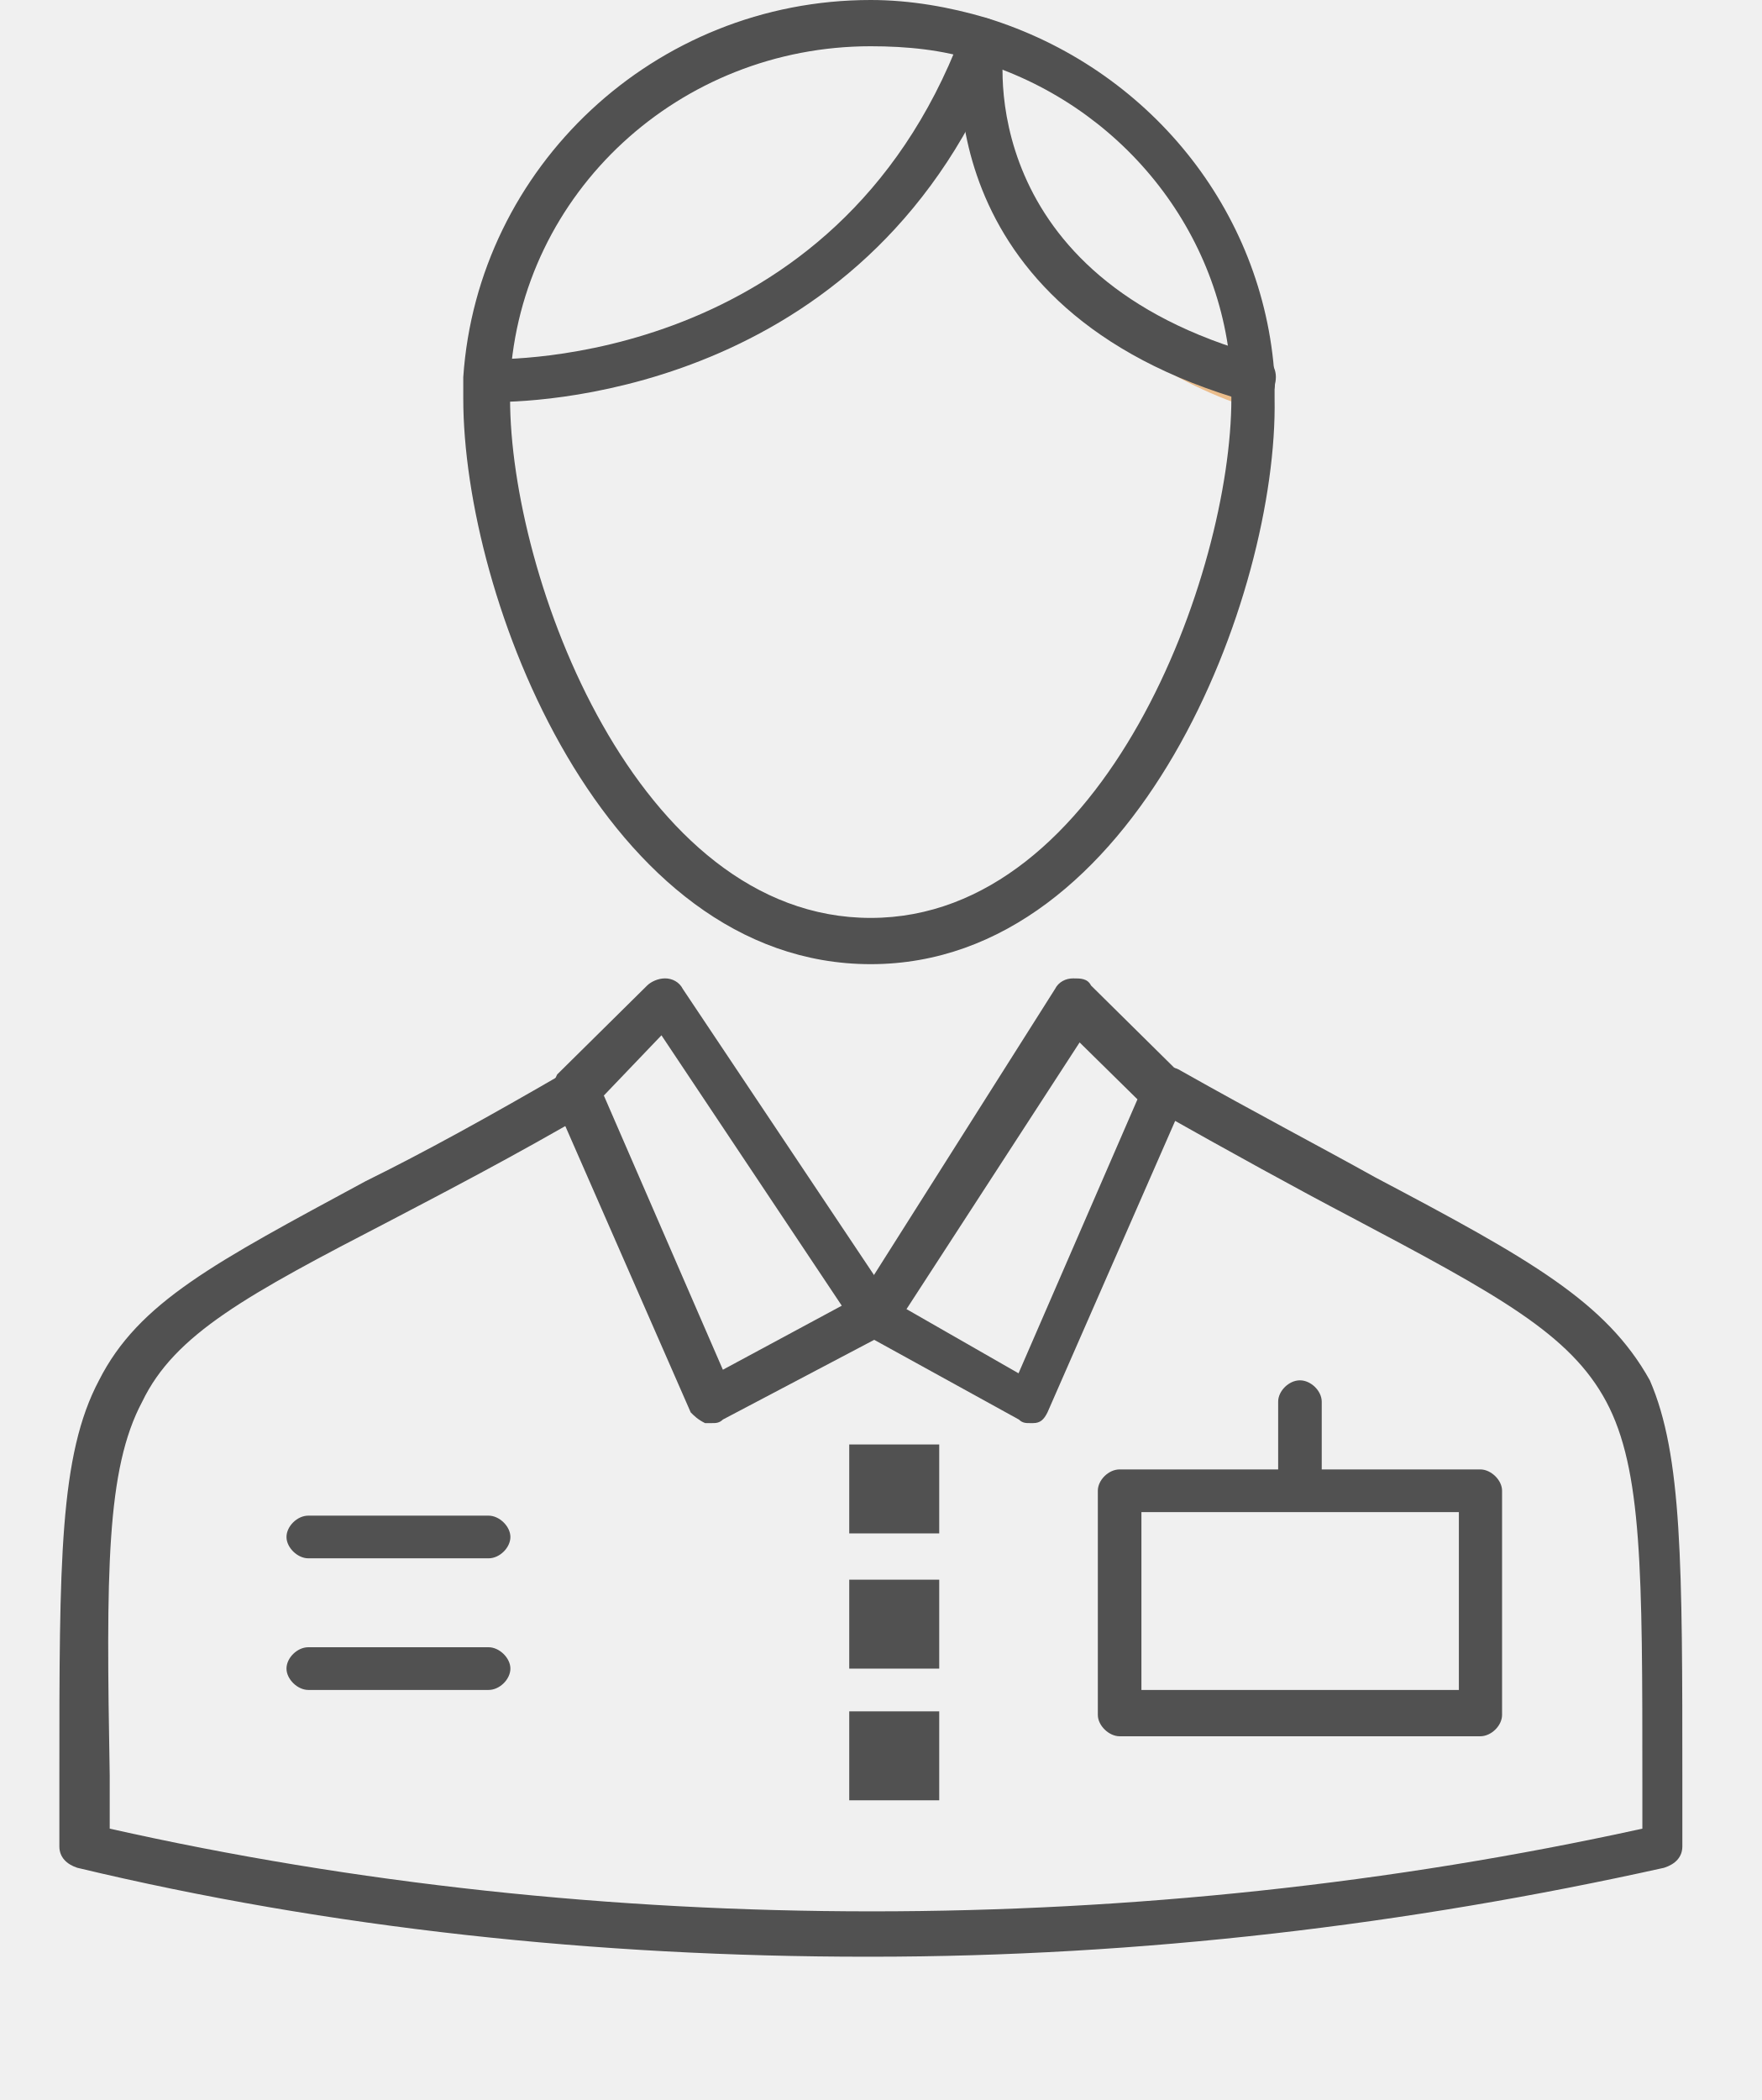
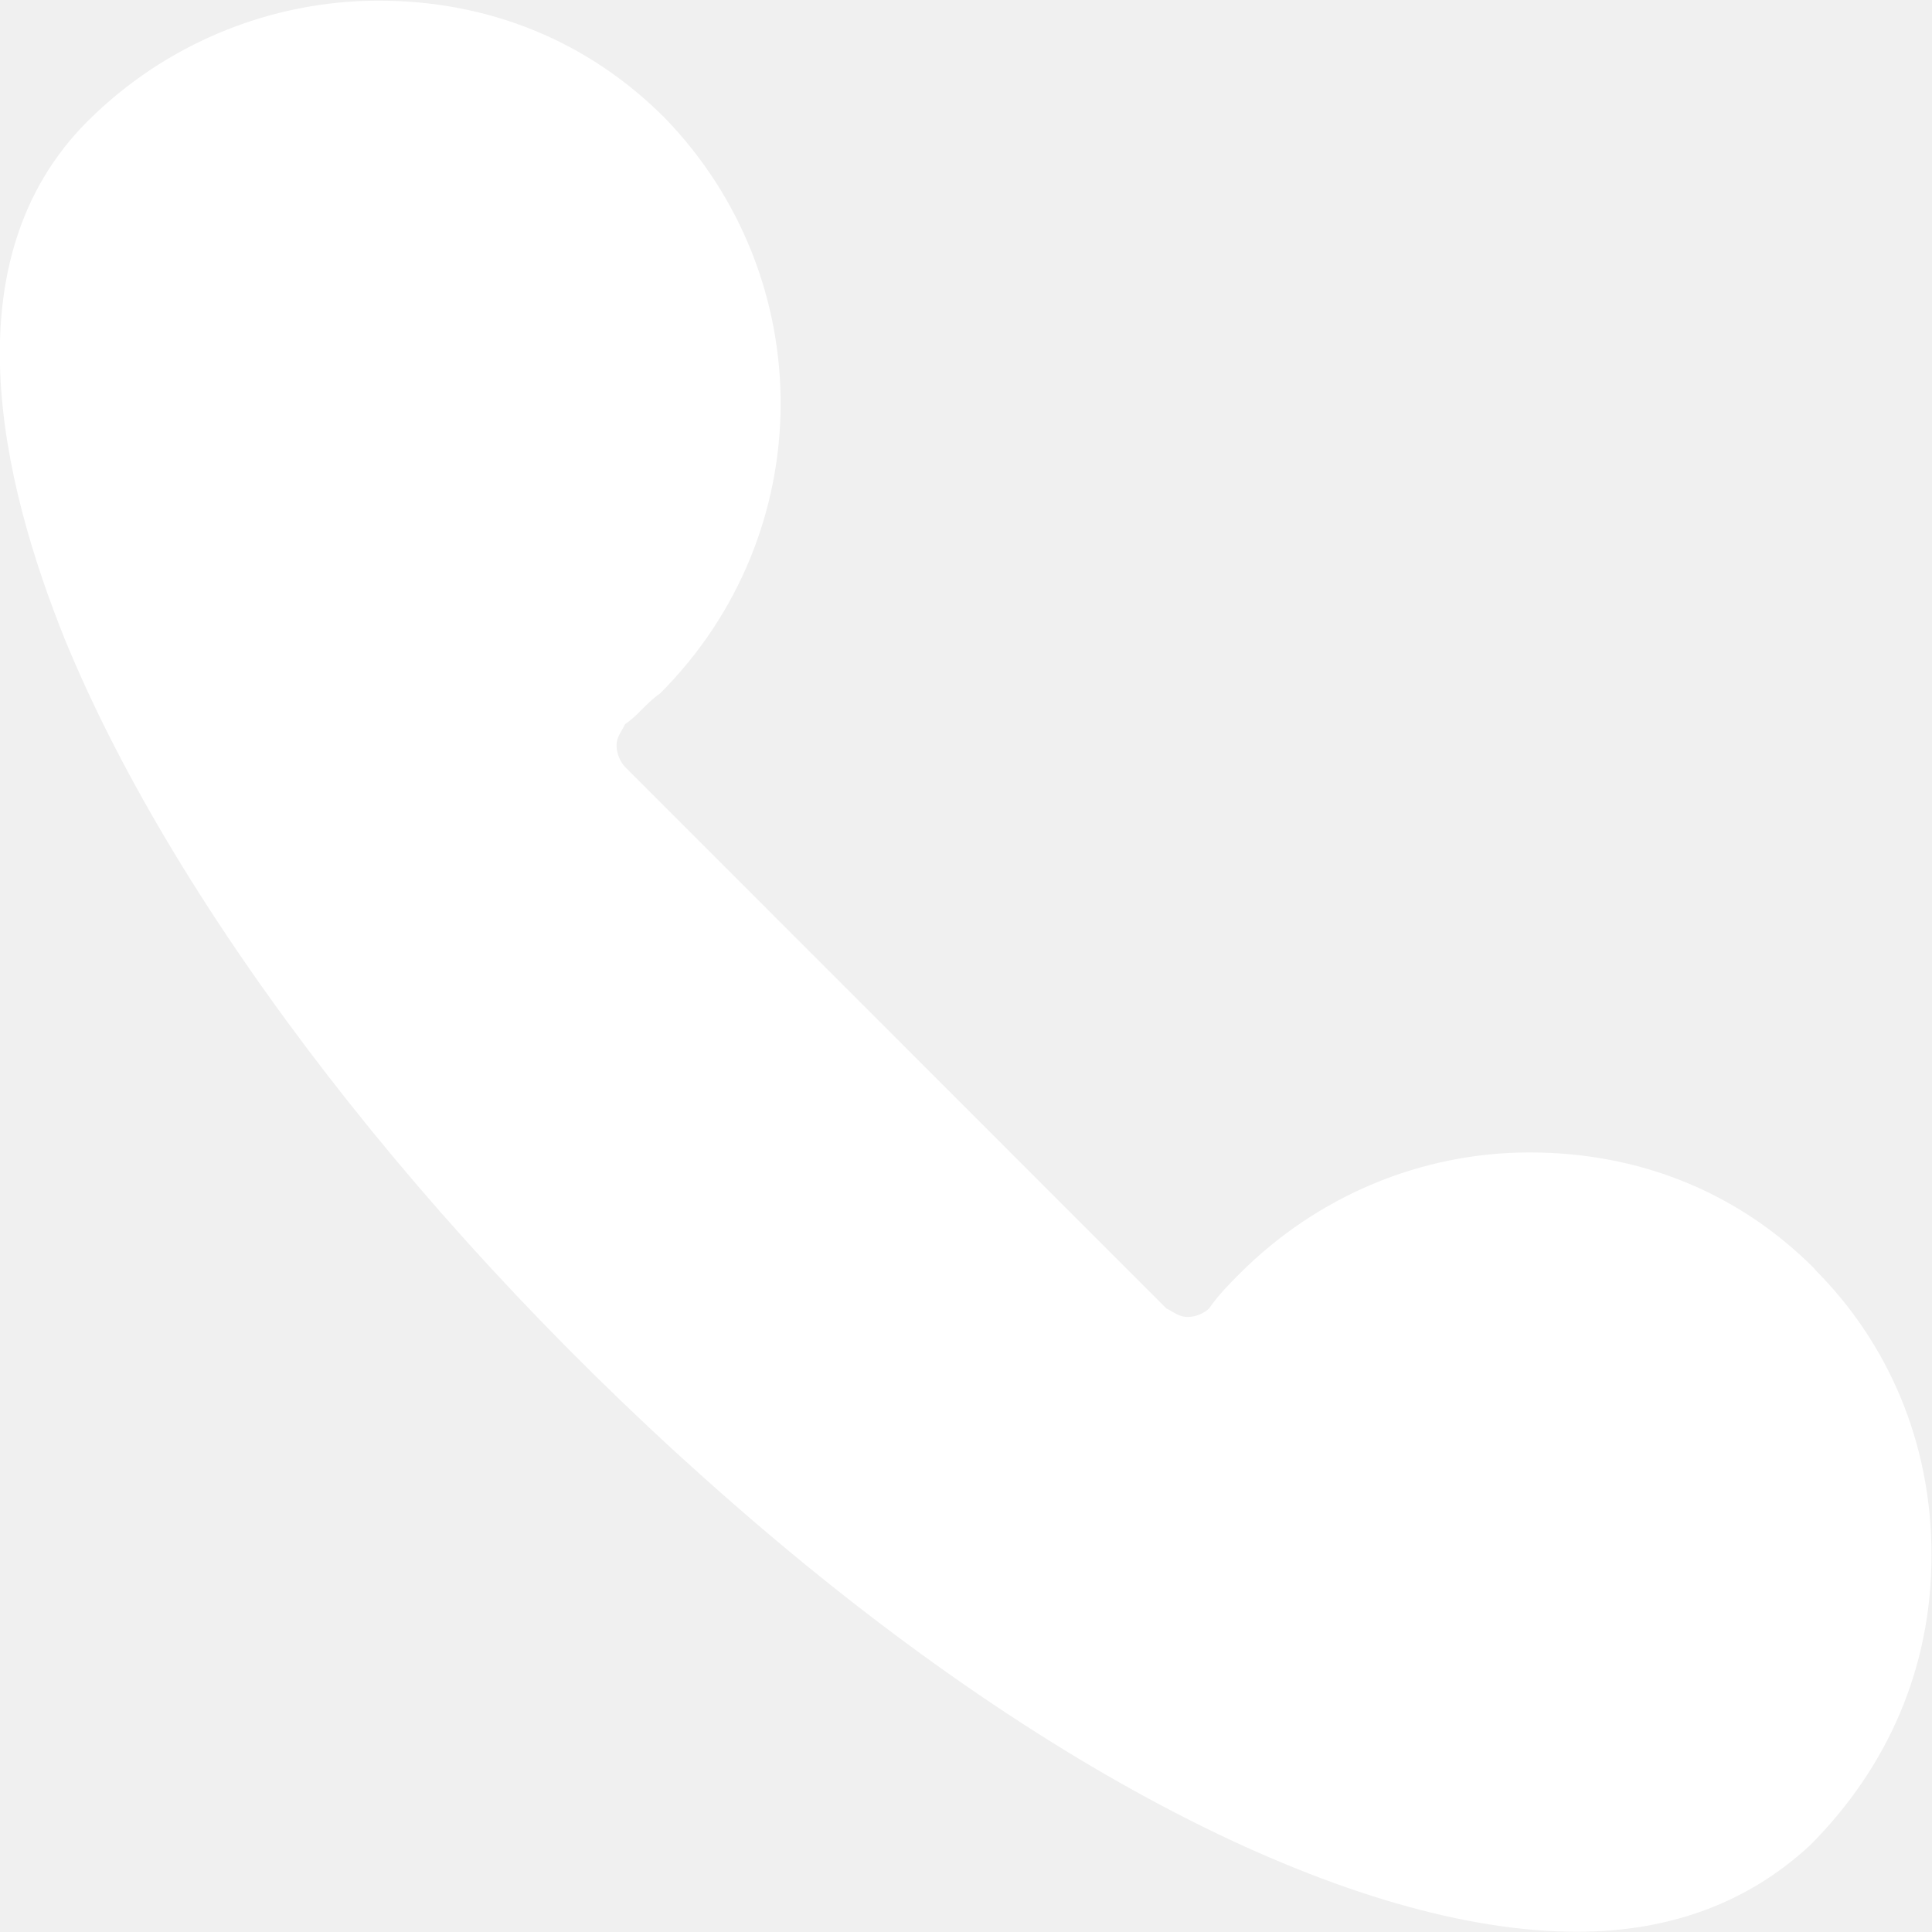
- <svg xmlns="http://www.w3.org/2000/svg" width="73" height="87" viewBox="0 0 73 87" fill="none">
-   <path d="M51.925 16.951V15.624C48.344 14.593 45.799 12.971 44.157 11.35C45.503 13.561 47.885 15.624 51.925 16.951Z" fill="#EABD8C" />
-   <path d="M38.918 70.899H35.189V74.584H38.918V70.899Z" fill="#515151" />
-   <path d="M38.918 65.444H35.189V69.129H38.918V65.444Z" fill="#515151" />
-   <path d="M38.918 59.842H35.189V63.527H38.918V59.842Z" fill="#515151" />
-   <path d="M20.246 64.559H12.774C12.33 64.559 11.871 64.117 11.871 63.675C11.871 63.233 12.315 62.791 12.774 62.791H20.246C20.69 62.791 21.149 63.233 21.149 63.675C21.149 64.117 20.705 64.559 20.246 64.559Z" fill="#515151" />
-   <path d="M20.246 70.012H12.774C12.33 70.012 11.871 69.569 11.871 69.127C11.871 68.685 12.315 68.243 12.774 68.243H20.246C20.69 68.243 21.149 68.685 21.149 69.127C21.149 69.569 20.705 70.012 20.246 70.012Z" fill="#515151" />
-   <path d="M35.93 81.064C24.729 81.064 13.661 79.885 3.2 77.379C2.756 77.232 2.46 76.937 2.46 76.495V73.547C2.46 64.703 2.46 60.281 4.102 57.186C5.745 53.943 8.882 52.322 15.155 48.932C17.552 47.752 20.231 46.278 23.53 44.362C23.974 44.068 24.581 44.215 24.877 44.657C25.173 45.099 25.025 45.689 24.581 45.984C21.296 47.9 18.455 49.374 16.206 50.553C10.228 53.648 7.239 55.27 5.893 58.07C4.398 60.871 4.398 65.145 4.546 73.547V75.758C24.862 80.327 47.278 80.327 68.053 75.758V73.842C68.053 65.145 68.053 60.871 66.558 58.07C65.064 55.27 62.075 53.648 55.949 50.406C53.7 49.226 51.022 47.752 47.885 45.984C47.441 45.689 47.293 45.099 47.589 44.657C47.885 44.215 48.492 44.068 48.936 44.362C52.072 46.131 54.617 47.458 57 48.784C63.421 52.174 66.558 53.943 68.363 57.186C69.71 60.281 69.71 64.85 69.71 73.842V76.495C69.71 76.937 69.414 77.232 68.955 77.379C58.346 79.737 47.293 81.064 36.078 81.064H35.93Z" fill="#515151" />
-   <path d="M36.079 39.944C25.026 39.944 19.196 24.763 19.196 16.508V15.624C19.788 6.928 27.113 0 36.079 0C37.721 0 39.364 0.295 40.858 0.737C47.576 2.801 52.37 8.696 52.814 15.624V16.508C52.962 24.615 47.132 39.944 36.079 39.944ZM36.079 1.916C28.163 1.916 21.579 7.959 21.135 15.771V16.508C21.135 23.878 26.373 38.028 36.079 38.028C45.786 38.028 51.023 23.731 51.023 16.508V15.771C50.727 9.581 46.392 4.274 40.414 2.506C39.068 2.064 37.574 1.916 36.079 1.916Z" fill="#515151" />
-   <path d="M42.663 58.957C42.515 58.957 42.367 58.957 42.219 58.81L35.797 55.272C35.65 55.125 35.354 54.978 35.354 54.683C35.354 54.388 35.354 54.241 35.502 53.946L43.714 40.975C43.862 40.68 44.157 40.533 44.468 40.533C44.779 40.533 45.06 40.533 45.208 40.828L48.937 44.513C49.233 44.807 49.233 45.249 49.085 45.544L43.403 58.515C43.255 58.81 43.107 58.957 42.811 58.957H42.663ZM37.573 54.241L42.204 56.894L47.132 45.544L44.735 43.186L37.558 54.241H37.573Z" fill="#515151" />
-   <path d="M29.509 58.957H29.213C28.917 58.81 28.769 58.663 28.621 58.515L22.939 45.544C22.791 45.249 22.939 44.807 23.087 44.513L26.816 40.828C26.964 40.68 27.26 40.533 27.556 40.533C27.852 40.533 28.148 40.68 28.296 40.975L36.966 53.946C37.114 54.093 37.114 54.388 37.114 54.683C37.114 54.978 36.818 55.125 36.67 55.272L29.953 58.81C29.805 58.957 29.657 58.957 29.509 58.957ZM25.026 45.397L29.953 56.746L34.88 54.093L27.408 42.891L25.011 45.397H25.026Z" fill="#515151" />
-   <path d="M61.337 71.931H46.393C45.949 71.931 45.49 71.488 45.49 71.046V61.76C45.49 61.318 45.934 60.876 46.393 60.876H61.337C61.781 60.876 62.24 61.318 62.24 61.76V71.046C62.24 71.488 61.796 71.931 61.337 71.931ZM47.296 70.014H60.45V62.645H47.296V70.014Z" fill="#515151" />
-   <path d="M53.864 62.639C53.42 62.639 52.962 62.197 52.962 61.754V58.069C52.962 57.627 53.405 57.185 53.864 57.185C54.323 57.185 54.767 57.627 54.767 58.069V61.754C54.767 62.197 54.323 62.639 53.864 62.639Z" fill="#515151" />
-   <path d="M51.926 16.657H51.778C38.18 12.825 39.823 2.065 39.823 1.623V1.475C39.971 1.033 40.267 0.738 40.725 0.738C41.184 0.738 41.628 1.18 41.628 1.623V1.77C41.48 2.36 40.429 11.498 52.237 14.741C52.681 14.888 52.977 15.33 52.829 15.92C52.829 16.362 52.385 16.657 51.926 16.657Z" fill="#515151" />
-   <path d="M20.541 16.654H20.245C19.801 16.654 19.343 16.212 19.343 15.77C19.343 15.327 19.787 14.885 20.245 14.885C20.837 14.885 34.598 15.18 39.821 1.472C39.969 1.03 40.561 0.735 41.019 0.882C41.463 1.03 41.759 1.619 41.611 2.062C36.225 16.064 22.628 16.654 20.541 16.654Z" fill="#515151" />
+ <svg xmlns="http://www.w3.org/2000/svg" width="24" height="24" viewBox="0 0 24 24" fill="none">
+   <g clip-path="url(#clip0_2091_35)">
+     <path d="M22.548 15.768C21.583 14.796 20.345 14.316 19.001 14.316C17.656 14.316 16.365 14.855 15.4 15.821C15.293 15.928 15.133 16.088 15.021 16.253C14.968 16.307 14.861 16.36 14.754 16.36C14.648 16.36 14.594 16.307 14.488 16.253L7.766 9.529C7.713 9.475 7.659 9.369 7.659 9.262C7.659 9.155 7.713 9.102 7.766 8.995C7.926 8.888 8.033 8.728 8.198 8.616C10.188 6.626 10.188 3.45 8.252 1.459C7.286 0.493 6.048 0.008 4.704 0.008C3.36 0.008 2.053 0.542 1.087 1.507C-0.636 3.231 0.01 5.974 0.815 7.965C2.213 11.354 5.334 15.389 9.1 18.671C12.973 22.06 16.846 23.997 19.587 23.997C20.772 23.997 21.737 23.618 22.489 22.919C23.455 21.948 23.994 20.715 23.994 19.317C23.994 17.918 23.455 16.68 22.543 15.768H22.548Z" fill="white" />
+   </g>
+   <defs>
+     <clipPath id="clip0_2091_35">
+       <rect width="24" height="24" fill="white" />
+     </clipPath>
+   </defs>
</svg>
